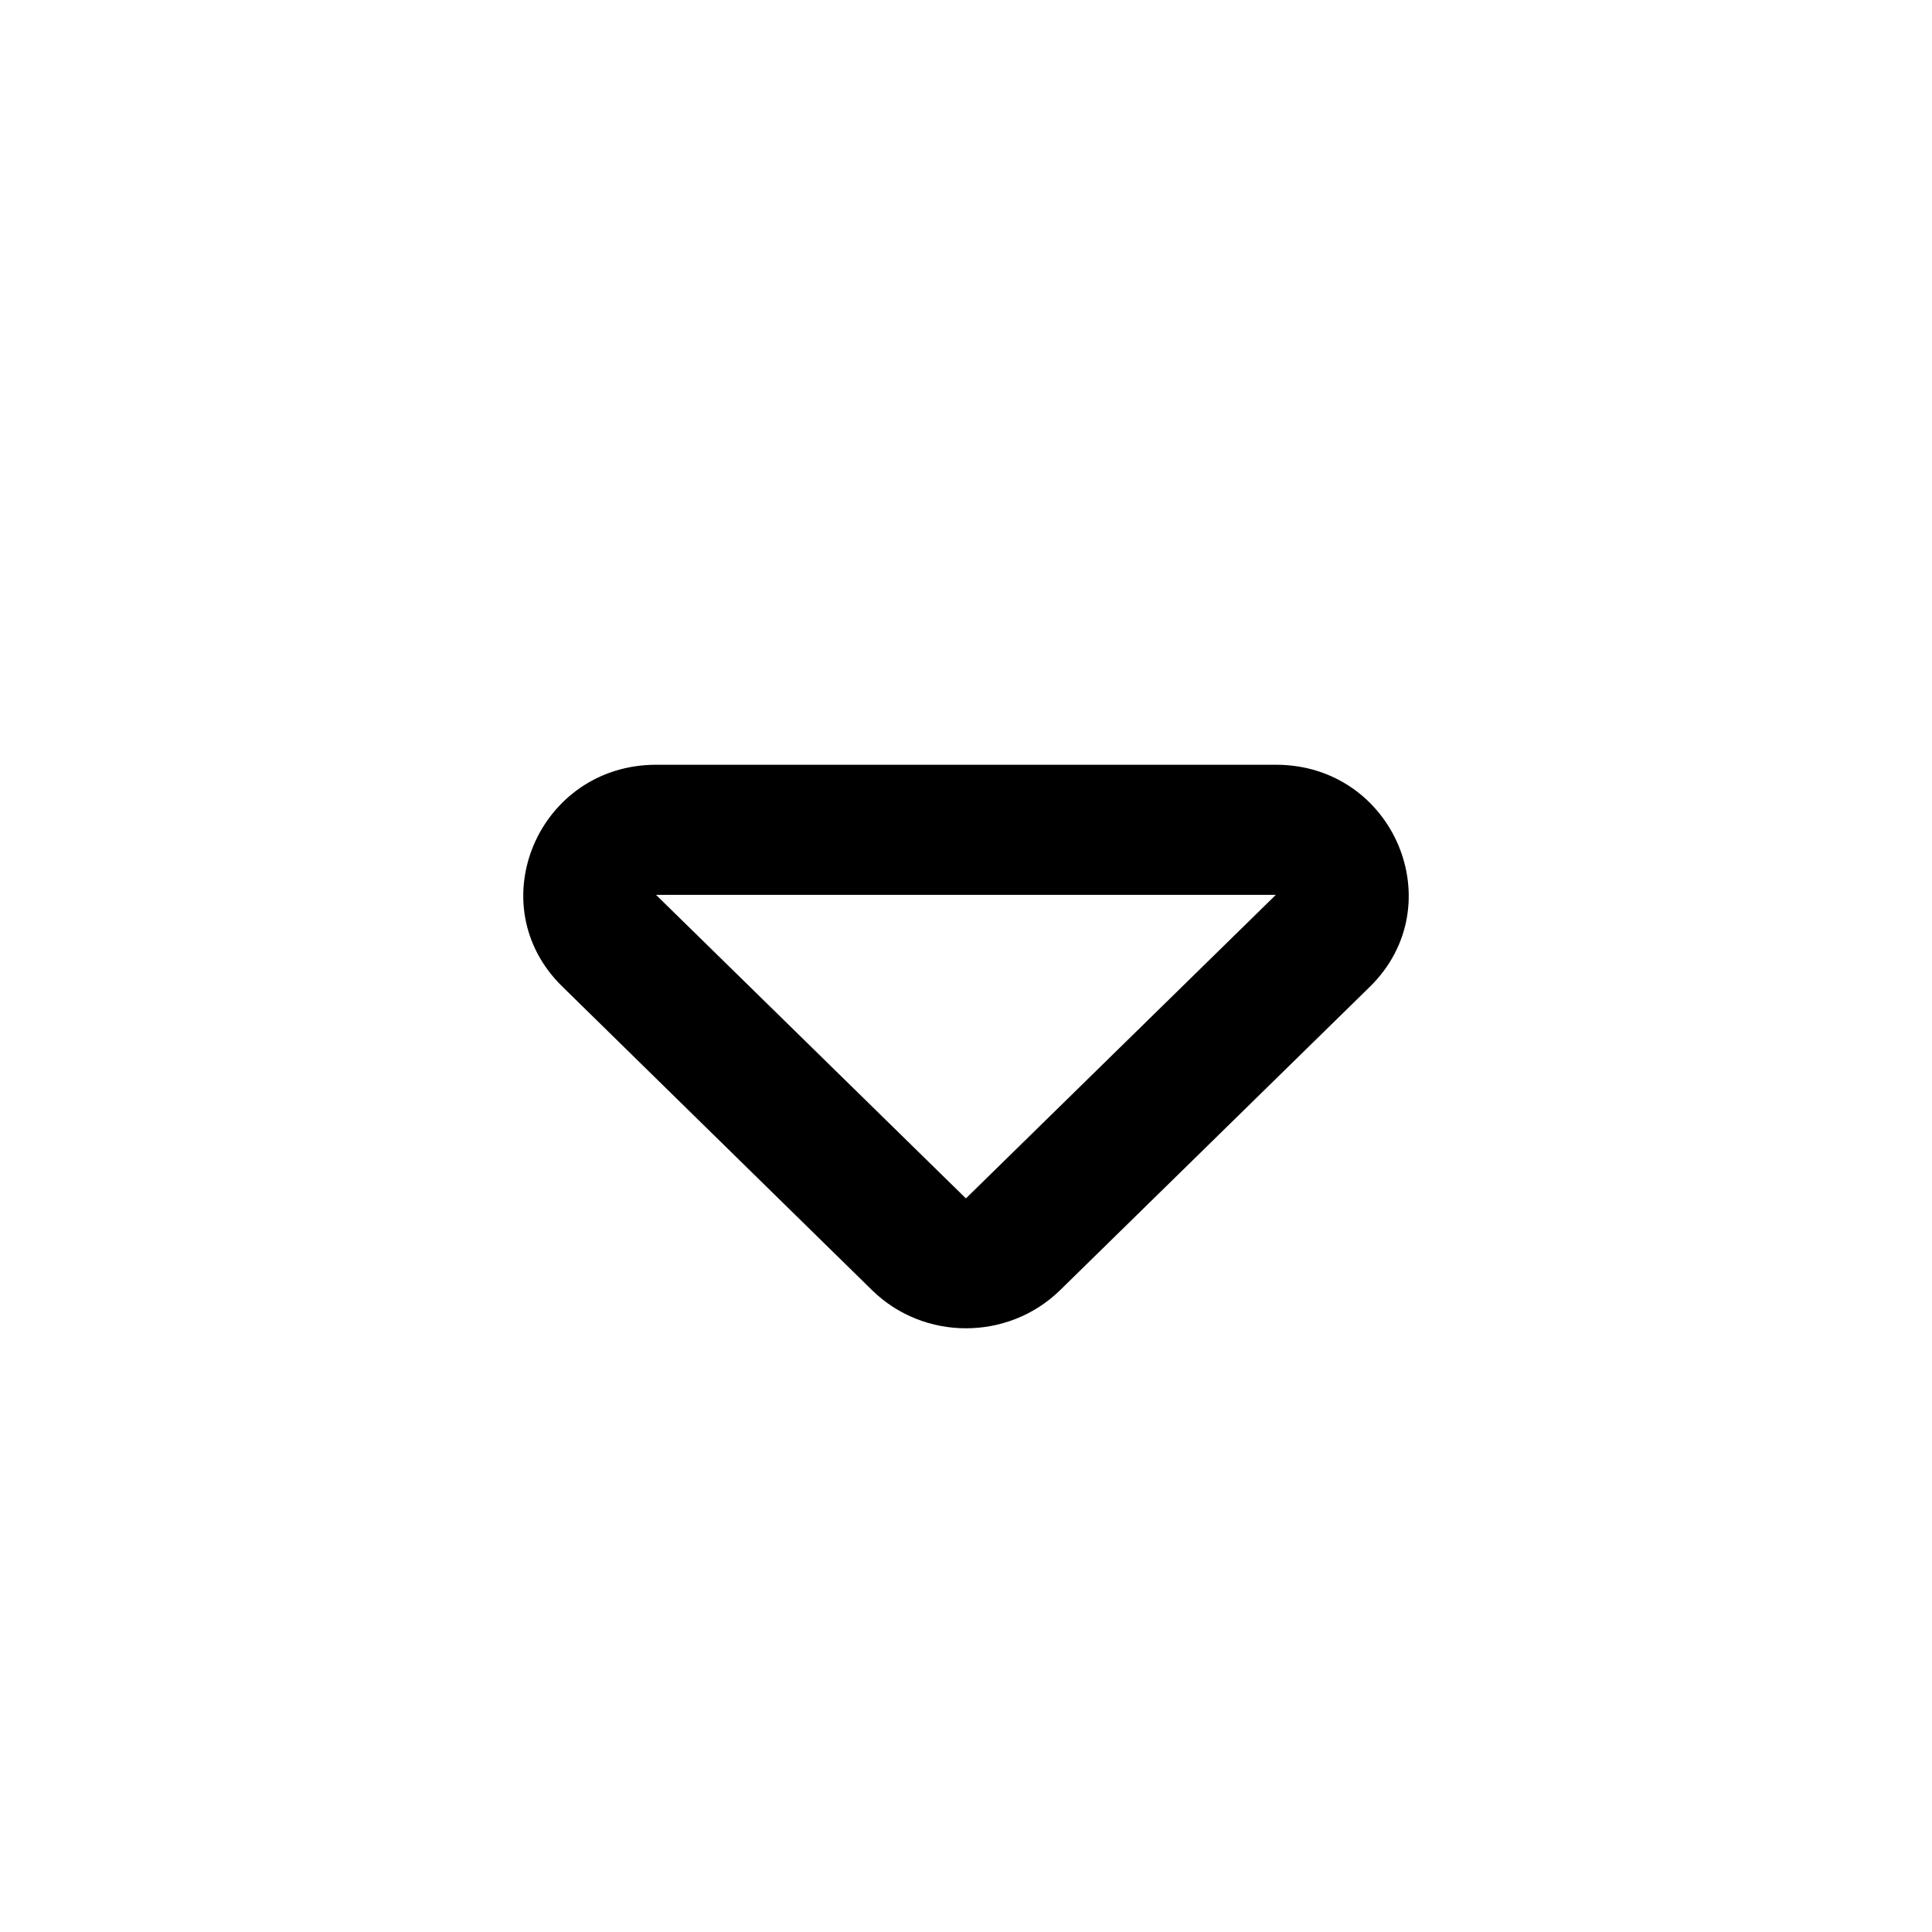
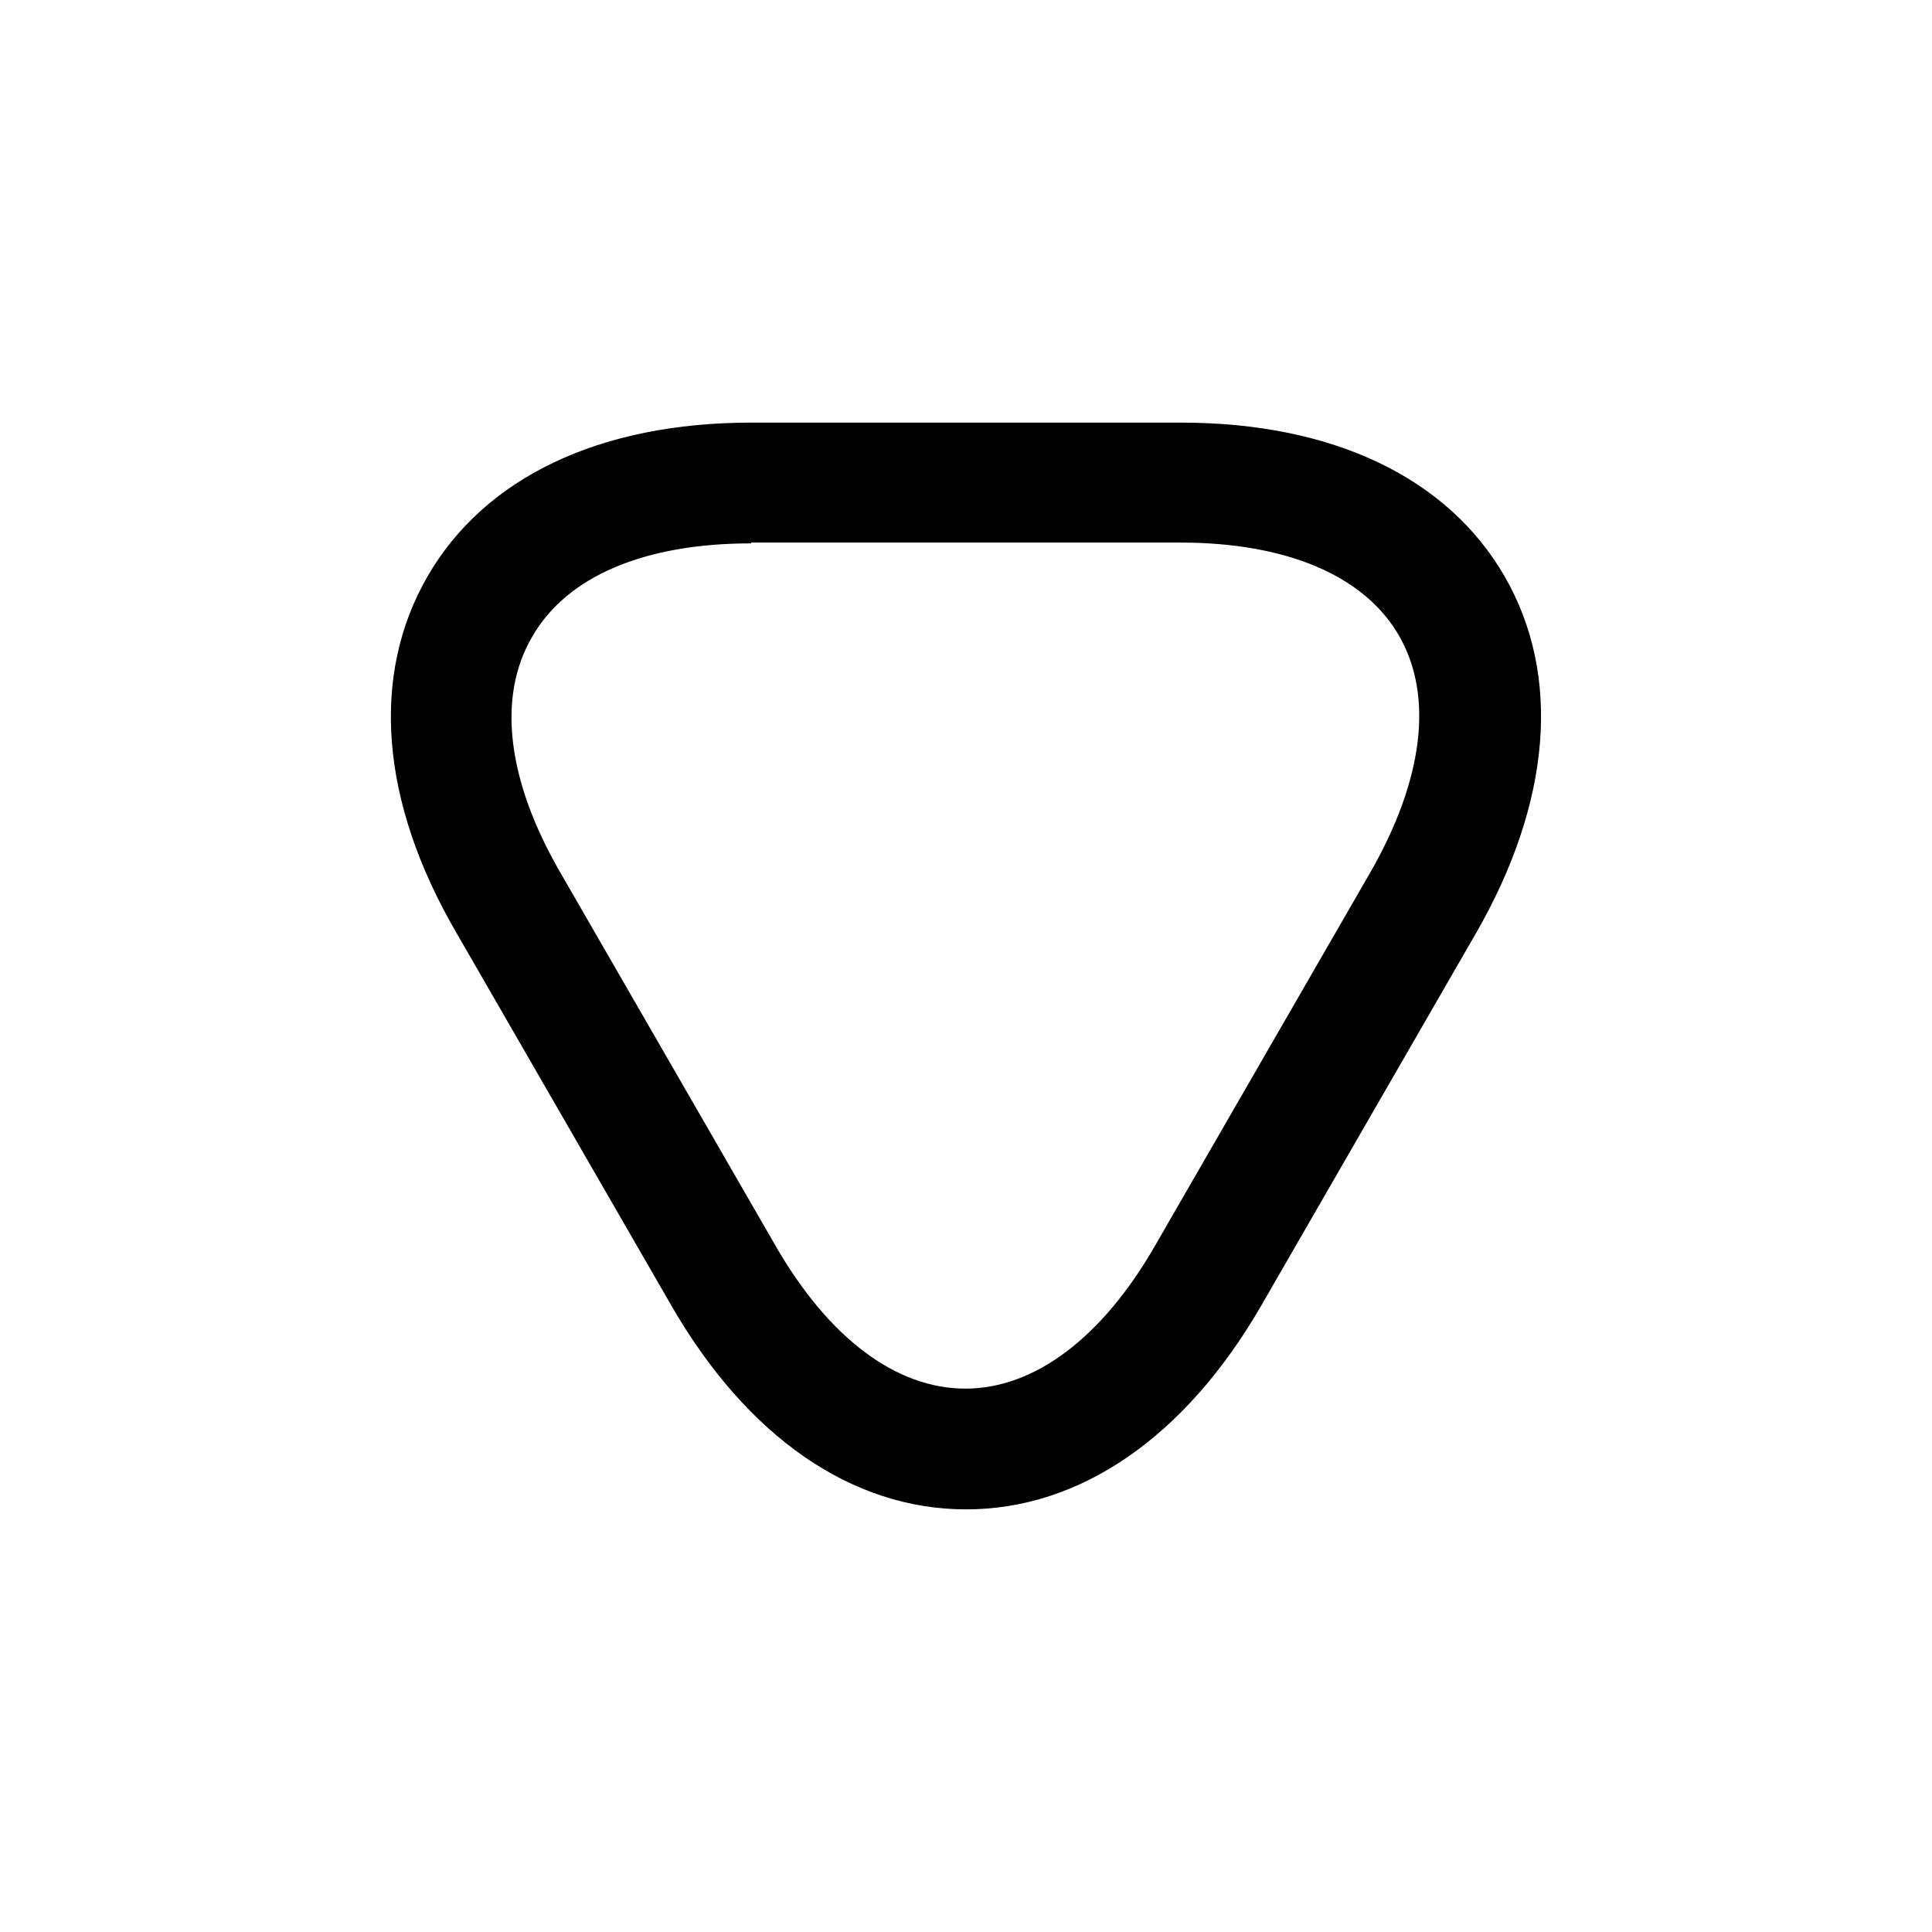
- <svg xmlns="http://www.w3.org/2000/svg" version="1.1" x="0px" y="0px" viewBox="0 0 24 24" style="enable-background:new 0 0 24 24;" xml:space="preserve">
-   <g id="caret-down">
-     <path d="M15.849,9.5H8.152c-1.464,0-2.207,1.741-1.165,2.757l3.847,3.771c0.643,0.63,1.688,0.63,2.334,0l3.85-3.771   C18.049,11.244,17.317,9.5,15.849,9.5z M11.999,14.887l-3.85-3.771h7.7L11.999,14.887z" />
-   </g>
-   <g id="レイヤー_1">
- </g>
+ <svg xmlns="http://www.w3.org/2000/svg" viewBox="0 0 24 24">
+   <path d="M12.001 18.75C10.581 18.75 9.281 17.85 8.341 16.22L5.671 11.59C4.721 9.96 4.601 8.39 5.311 7.16C6.021 5.93 7.451 5.25 9.331 5.25H14.671C16.551 5.25 17.981 5.93 18.691 7.16C19.401 8.39 19.271 9.97 18.331 11.6L15.661 16.23C14.721 17.85 13.421 18.75 12.001 18.75ZM9.331 6.75C8.001 6.75 7.041 7.16 6.611 7.91C6.171 8.66 6.301 9.7 6.961 10.84L9.631 15.47C10.291 16.62 11.131 17.25 11.991 17.25C12.851 17.25 13.691 16.62 14.351 15.47L17.021 10.84C17.681 9.69 17.811 8.65 17.381 7.9C16.951 7.15 15.981 6.74 14.661 6.74H9.331V6.75Z" />
</svg>
